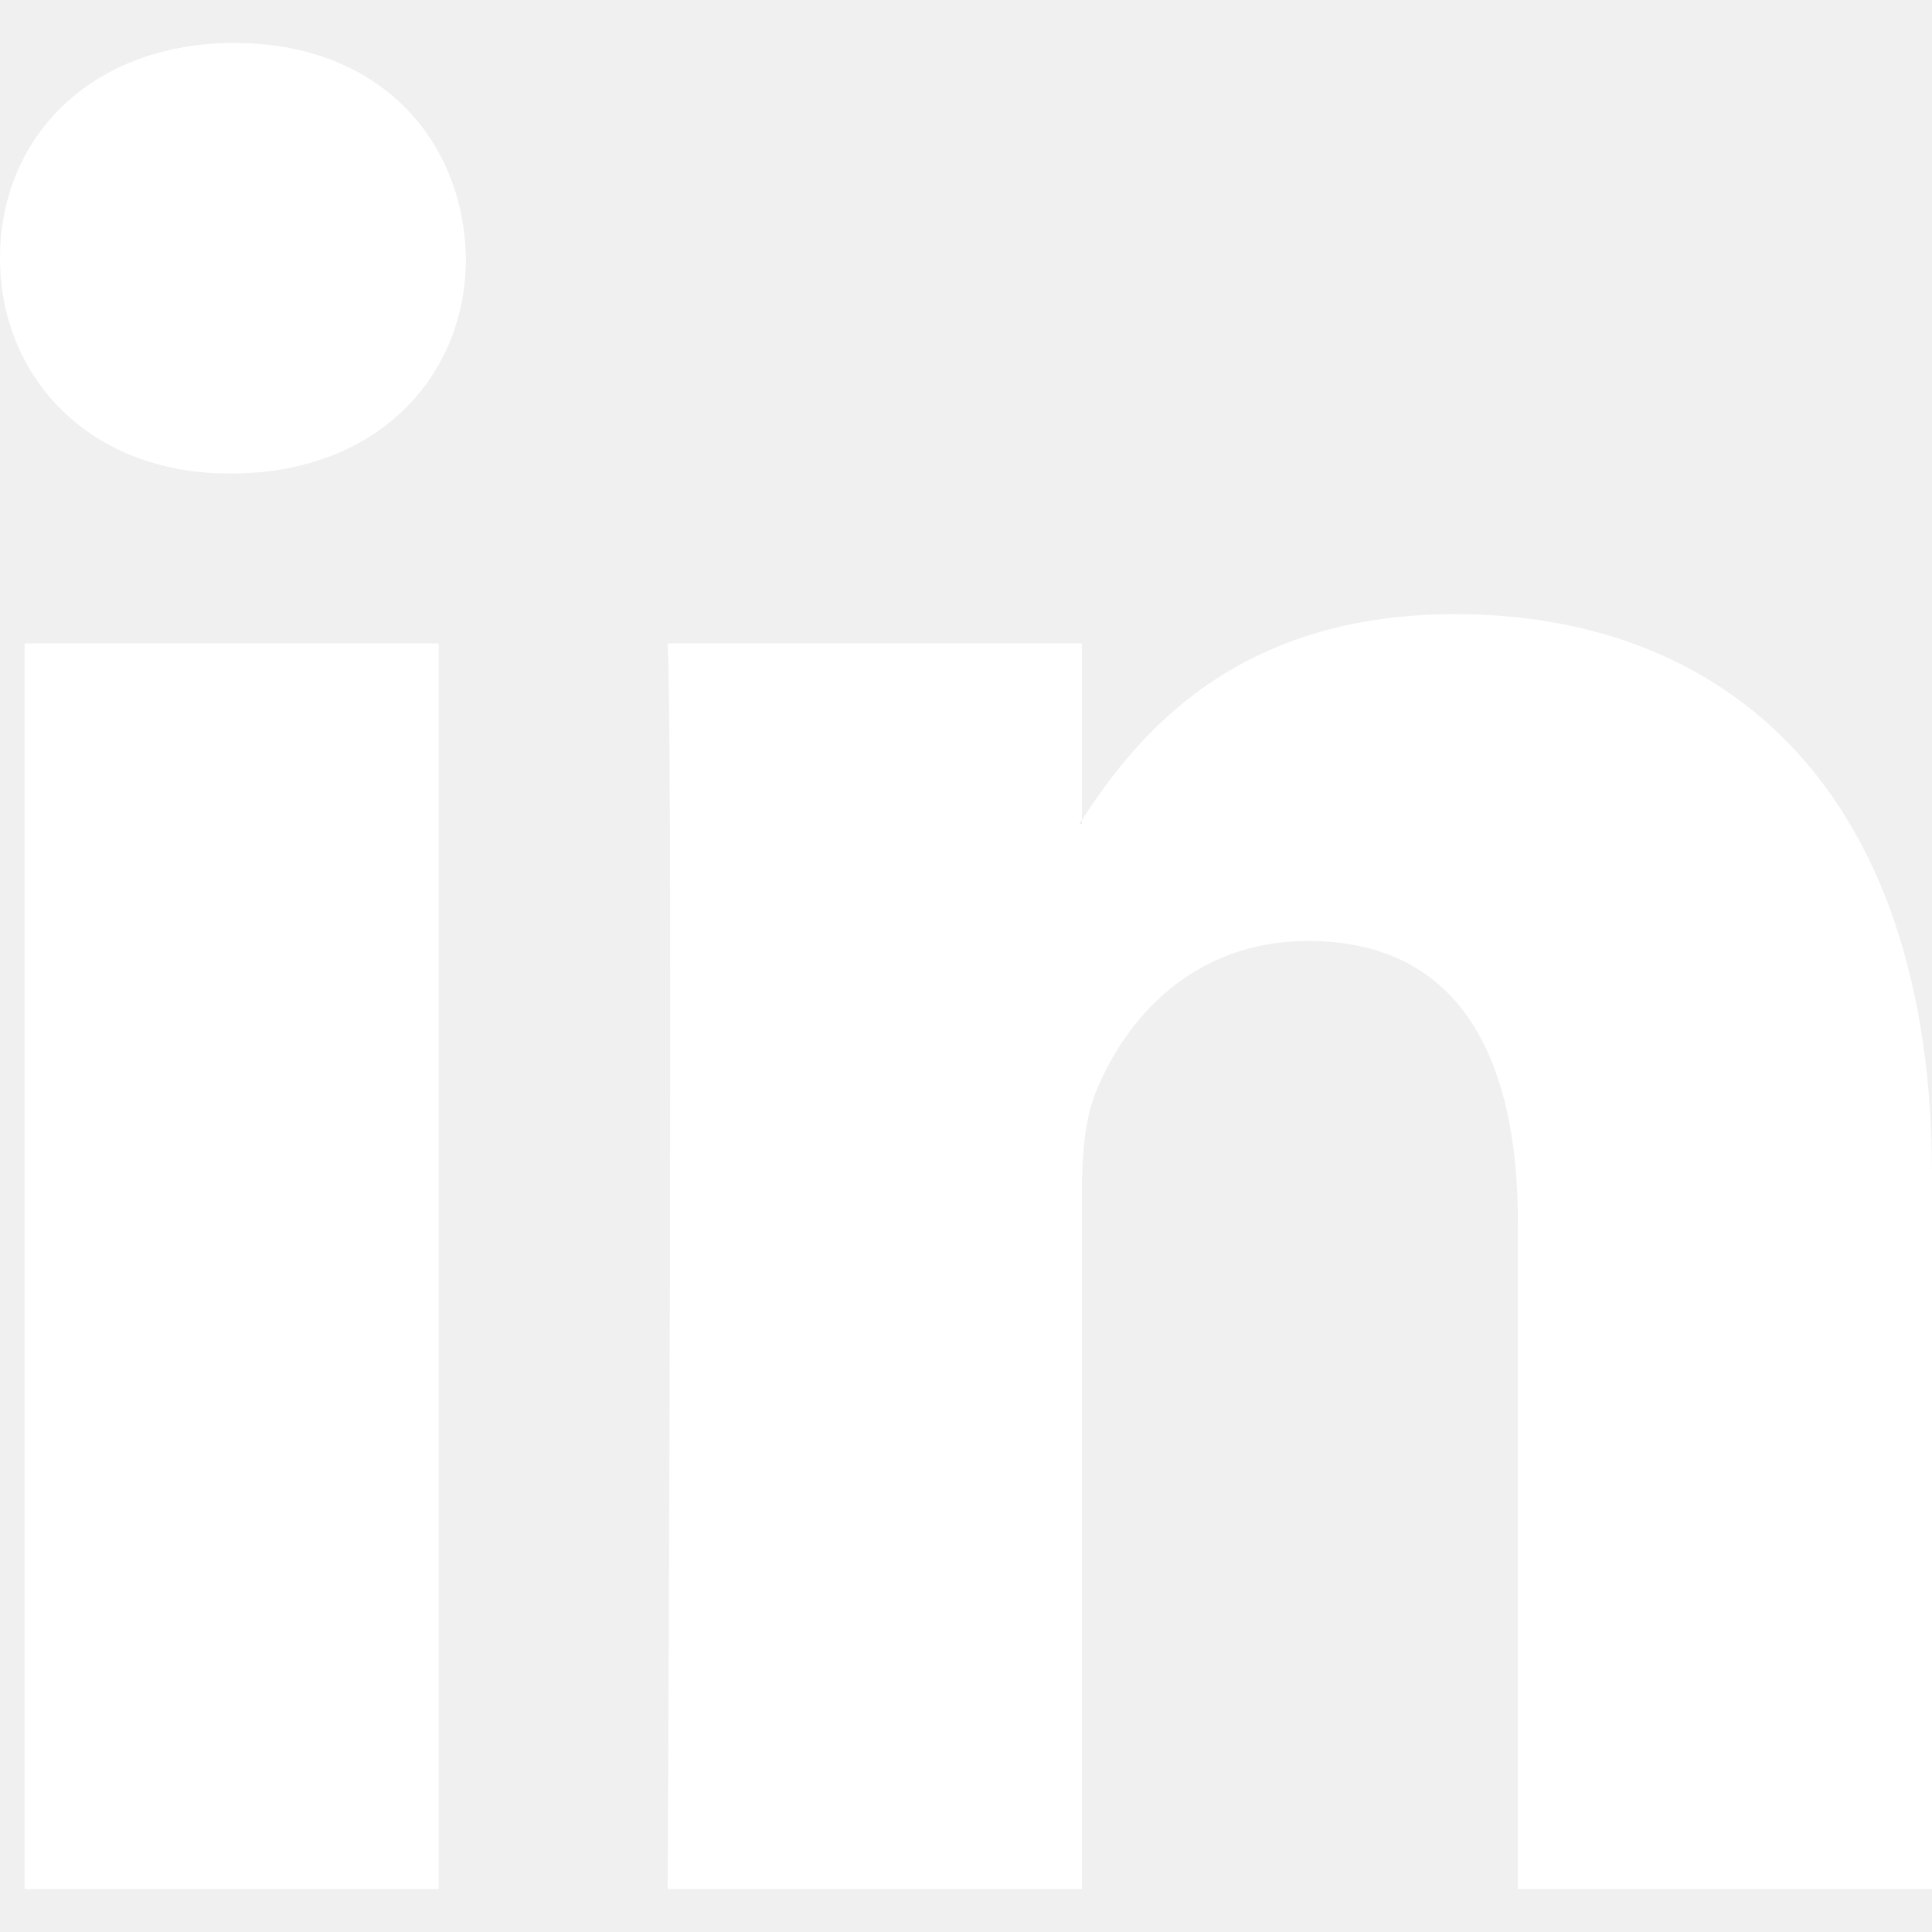
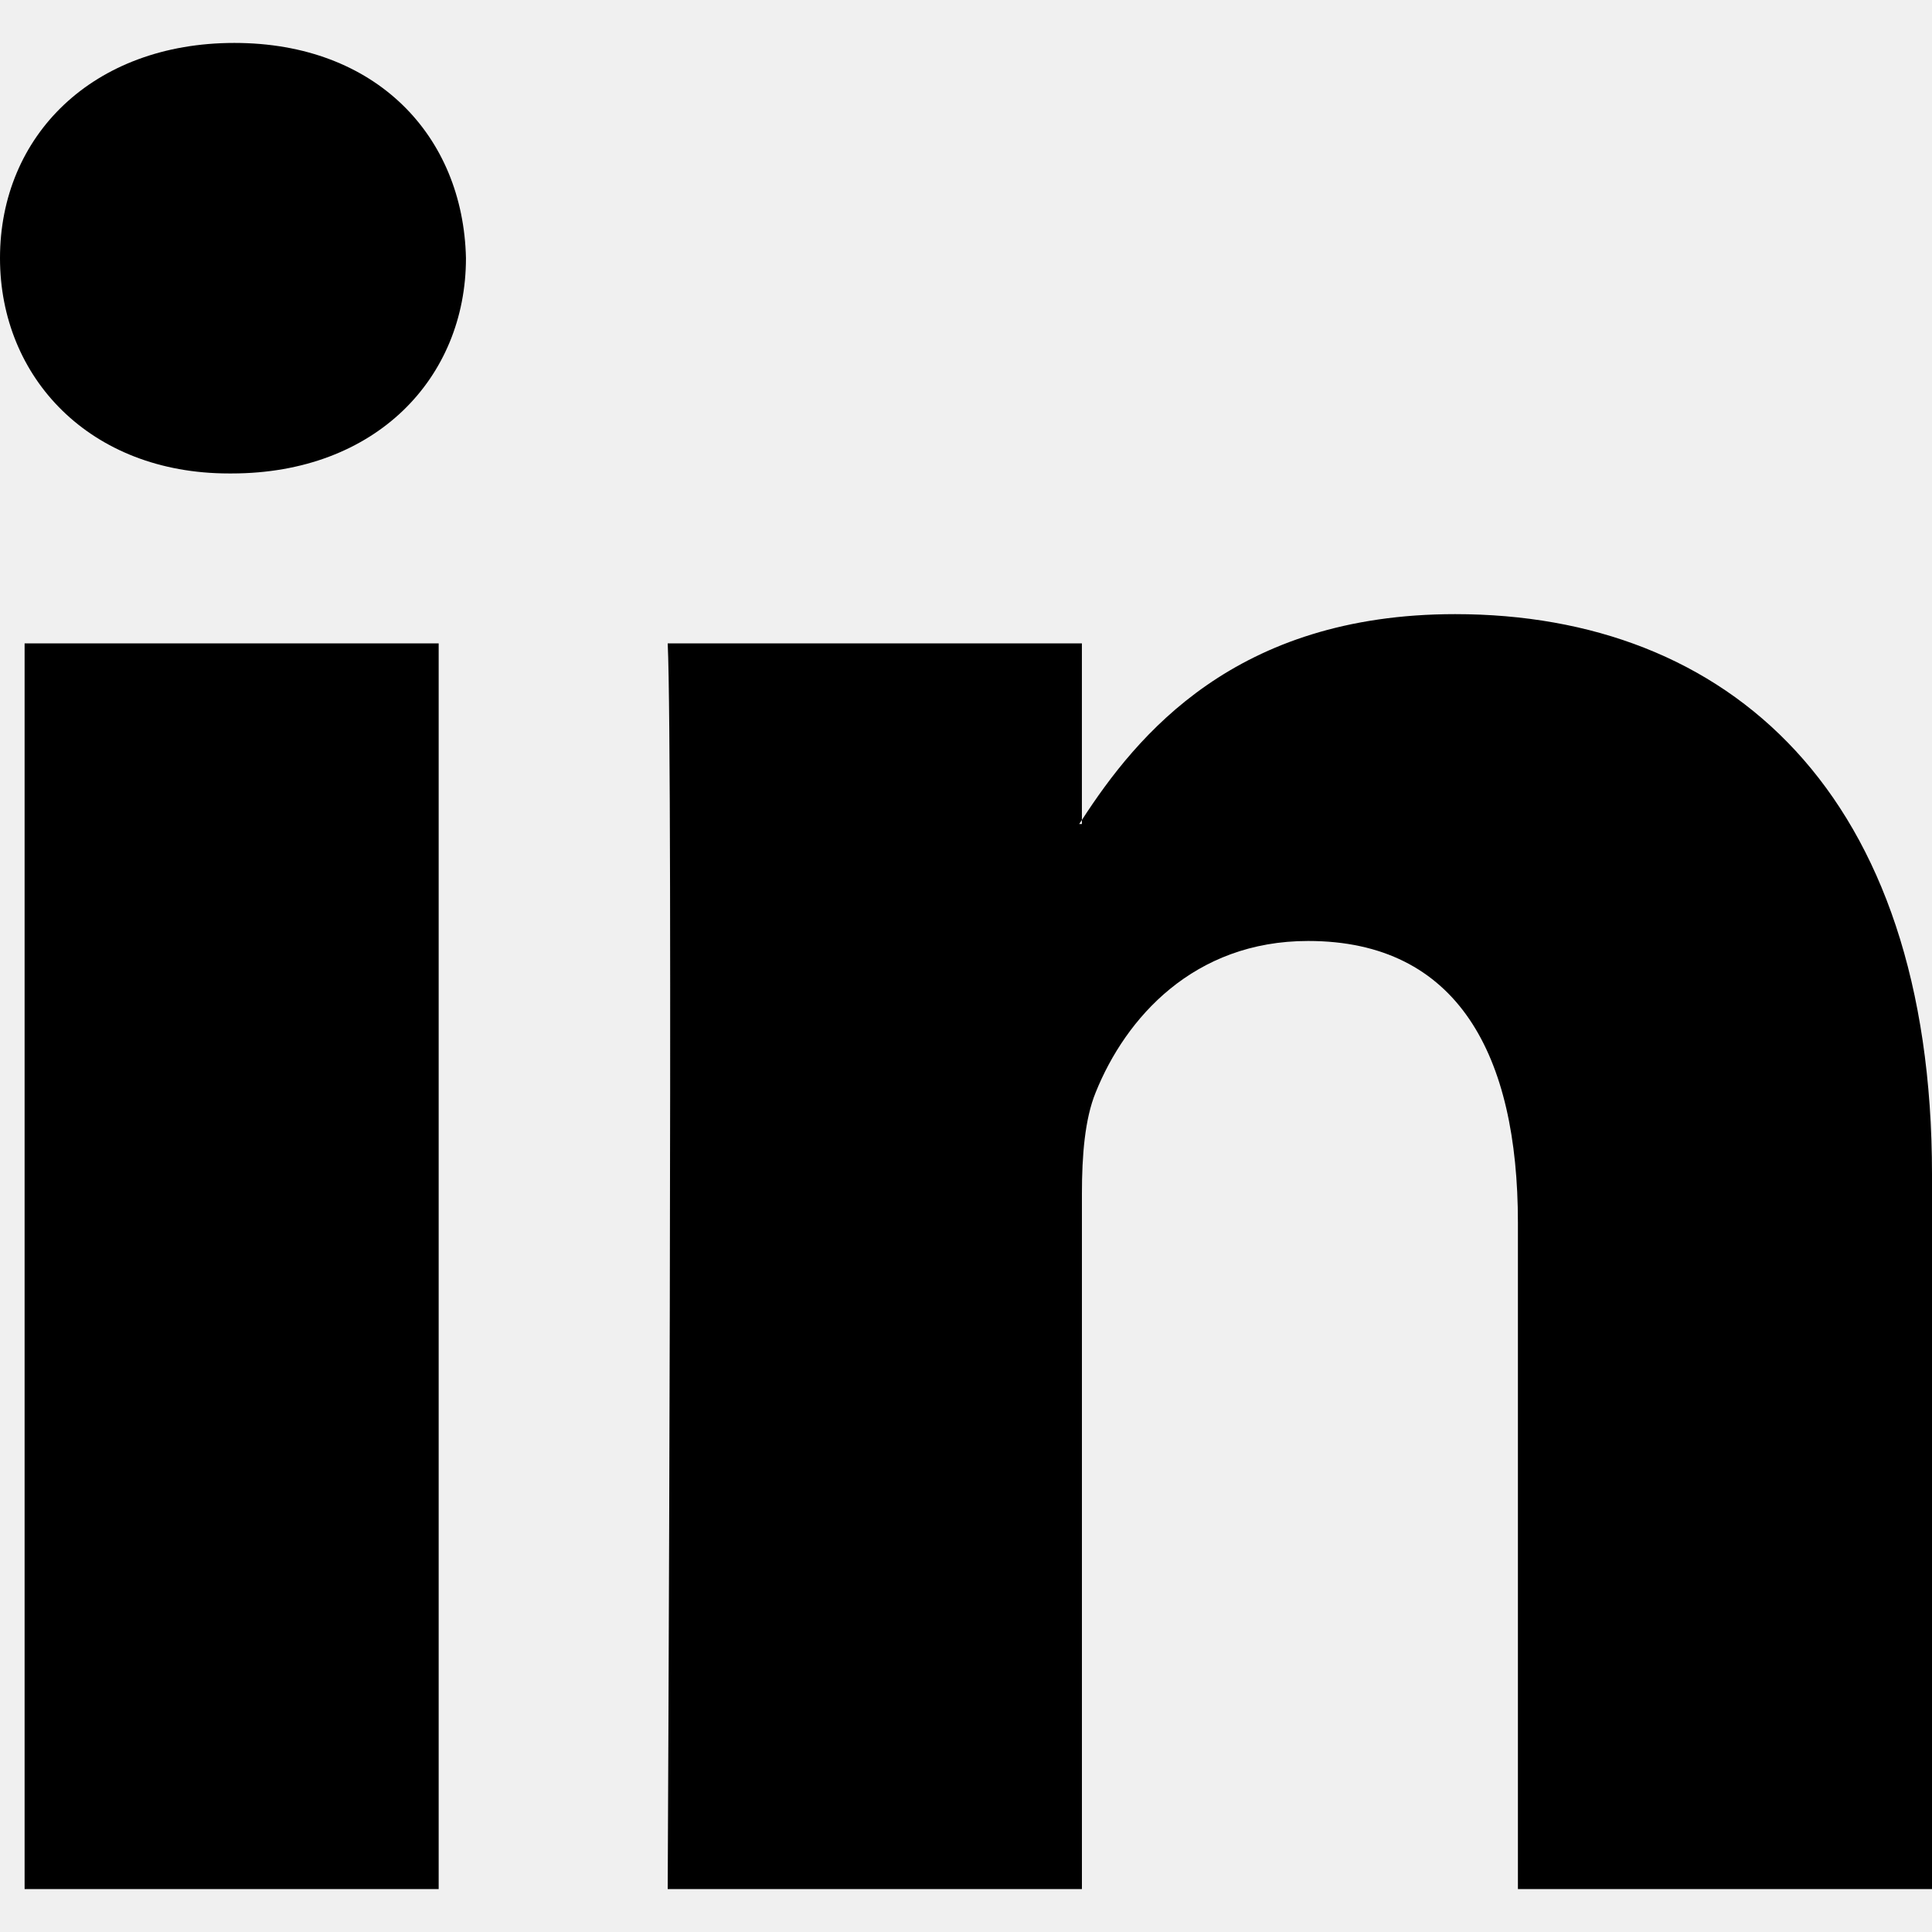
<svg xmlns="http://www.w3.org/2000/svg" width="430.117" height="430.117" viewBox="0 0 430.117 430.117">
-   <path fill="#fff" d="M430.117 261.543V420.56H337.93V272.193c0-37.27-13.335-62.707-46.704-62.707-25.473 0-40.632 17.142-47.3 33.724-2.433 5.928-3.06 14.18-3.06 22.477V420.56H148.65s1.242-251.285 0-277.32h92.21v39.31c-.187.293-.43.61-.606.895h.606v-.896c12.25-18.87 34.13-45.825 83.102-45.825 60.673 0 106.157 39.636 106.157 124.818zM52.183 9.558C20.635 9.558 0 30.25 0 57.463c0 26.62 20.038 47.94 50.96 47.94h.615c32.16 0 52.16-21.317 52.16-47.94-.607-27.212-20-47.905-51.552-47.905zM5.477 420.56H97.66V143.24H5.478v277.32z" />
+   <path d="M430.117 261.543V420.56H337.93V272.193c0-37.27-13.335-62.707-46.704-62.707-25.473 0-40.632 17.142-47.3 33.724-2.433 5.928-3.06 14.18-3.06 22.477V420.56H148.65s1.242-251.285 0-277.32h92.21v39.31c-.187.293-.43.61-.606.895h.606v-.896c12.25-18.87 34.13-45.825 83.102-45.825 60.673 0 106.157 39.636 106.157 124.818zM52.183 9.558C20.635 9.558 0 30.25 0 57.463c0 26.62 20.038 47.94 50.96 47.94h.615c32.16 0 52.16-21.317 52.16-47.94-.607-27.212-20-47.905-51.552-47.905zM5.477 420.56H97.66V143.24H5.478v277.32z" />
</svg>
